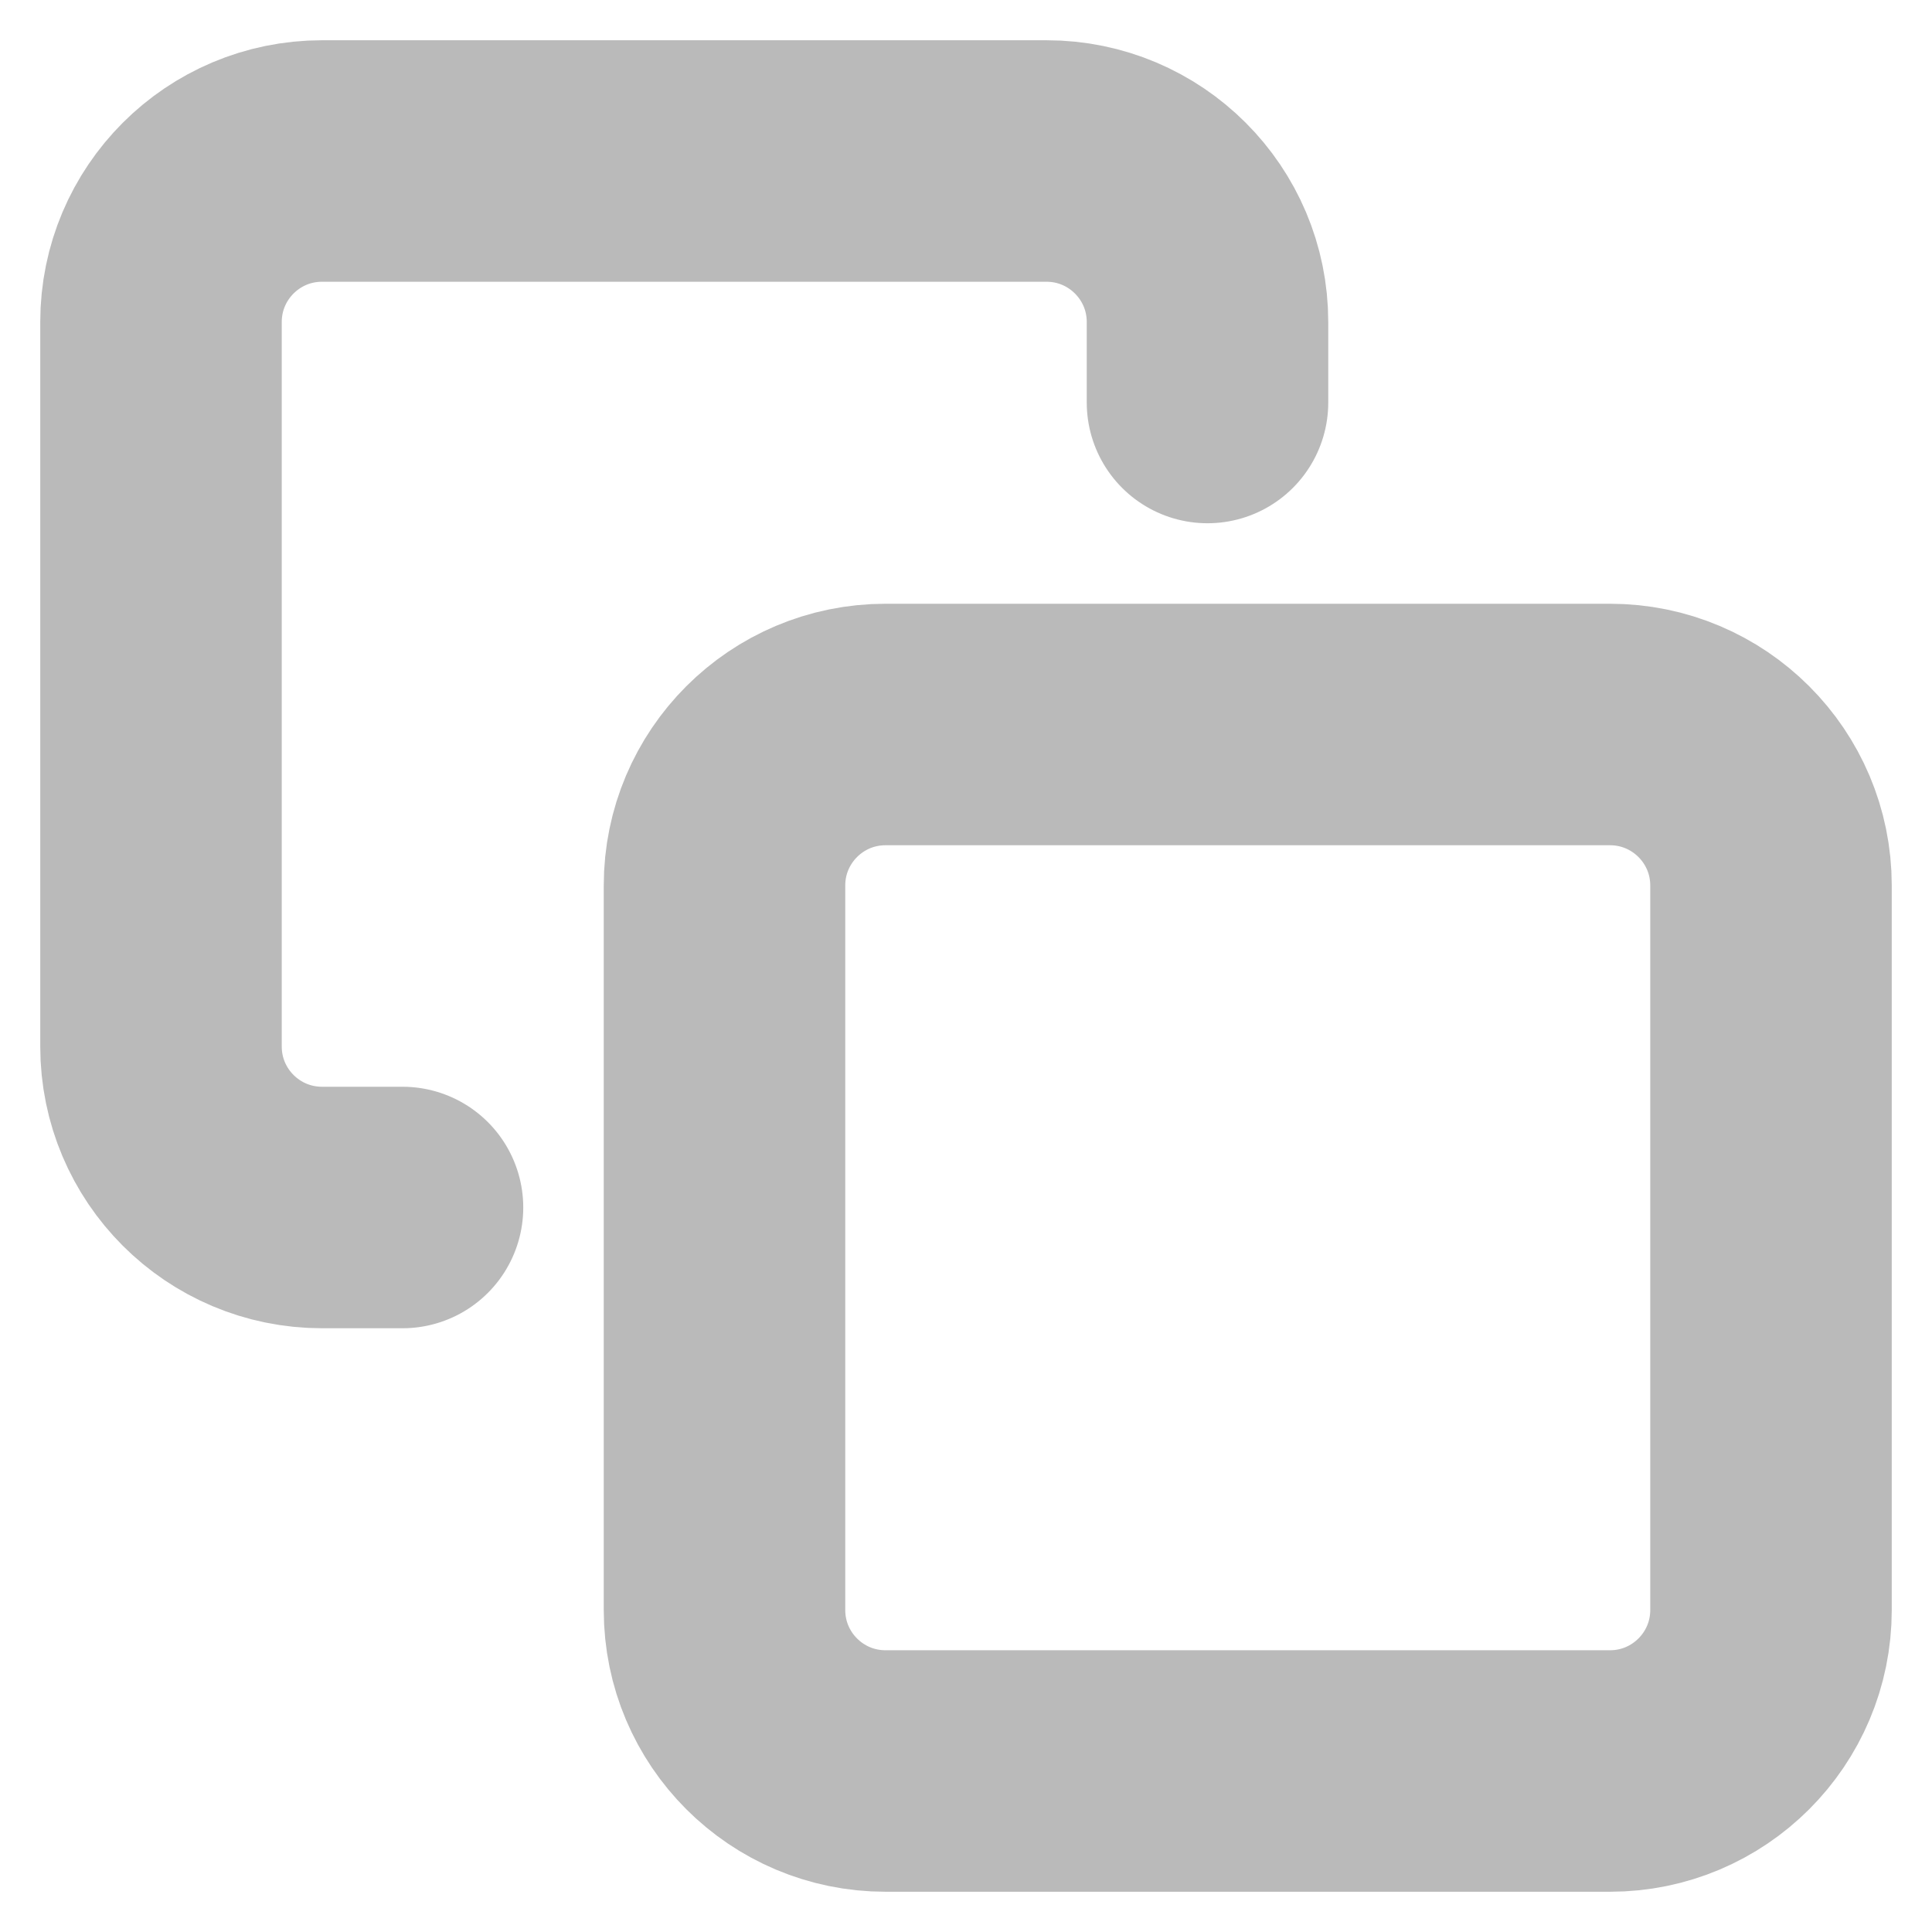
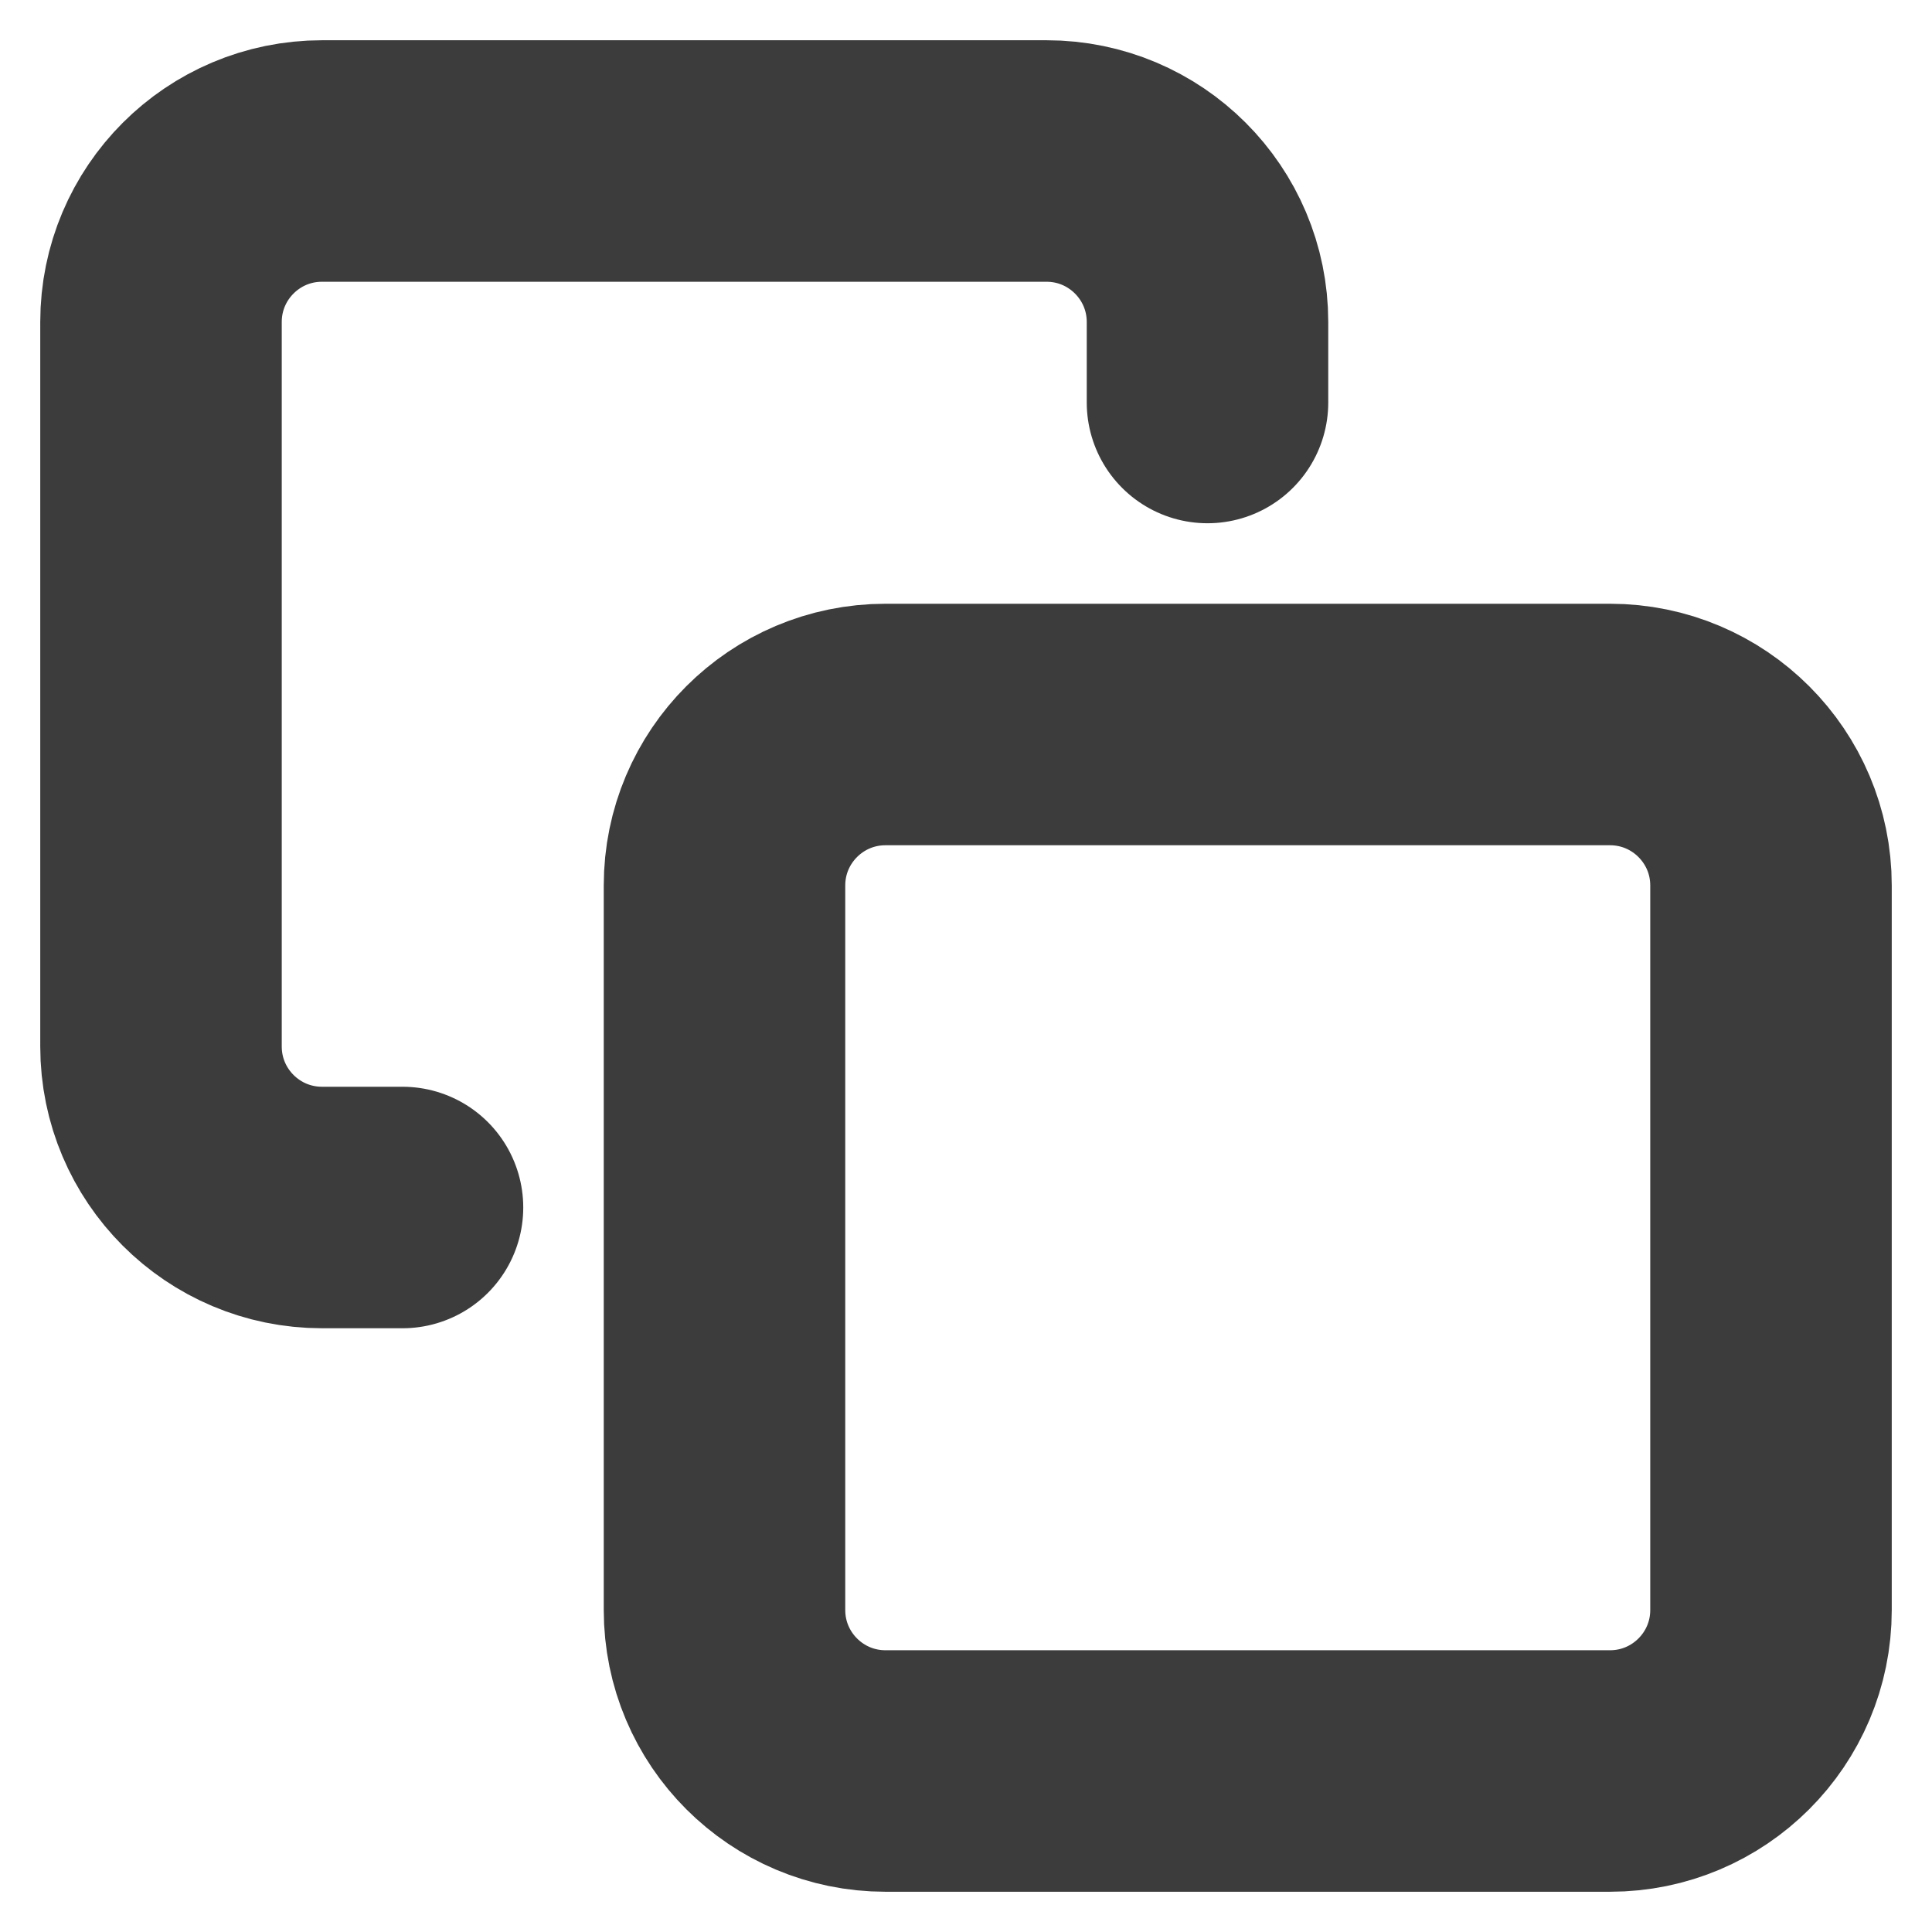
- <svg xmlns="http://www.w3.org/2000/svg" width="16" height="16" viewBox="0 0 24 24" fill="none" stroke="#bababa" stroke-width="3" stroke-linecap="round" stroke-linejoin="round">
-   <rect x="9" y="9" width="13" height="13" rx="2" ry="2" />
+ <svg xmlns="http://www.w3.org/2000/svg" width="16" height="16" viewBox="0 0 24 24" fill="none" stroke="#3c3c3c" stroke-width="3" stroke-linecap="round" stroke-linejoin="round" class="lucide lucide-copy">
+   <rect width="13" height="13" x="9" y="9" rx="2" ry="2" />
  <path d="M5 15H4a2 2 0 0 1-2-2V4a2 2 0 0 1 2-2h9a2 2 0 0 1 2 2v1" />
</svg>
